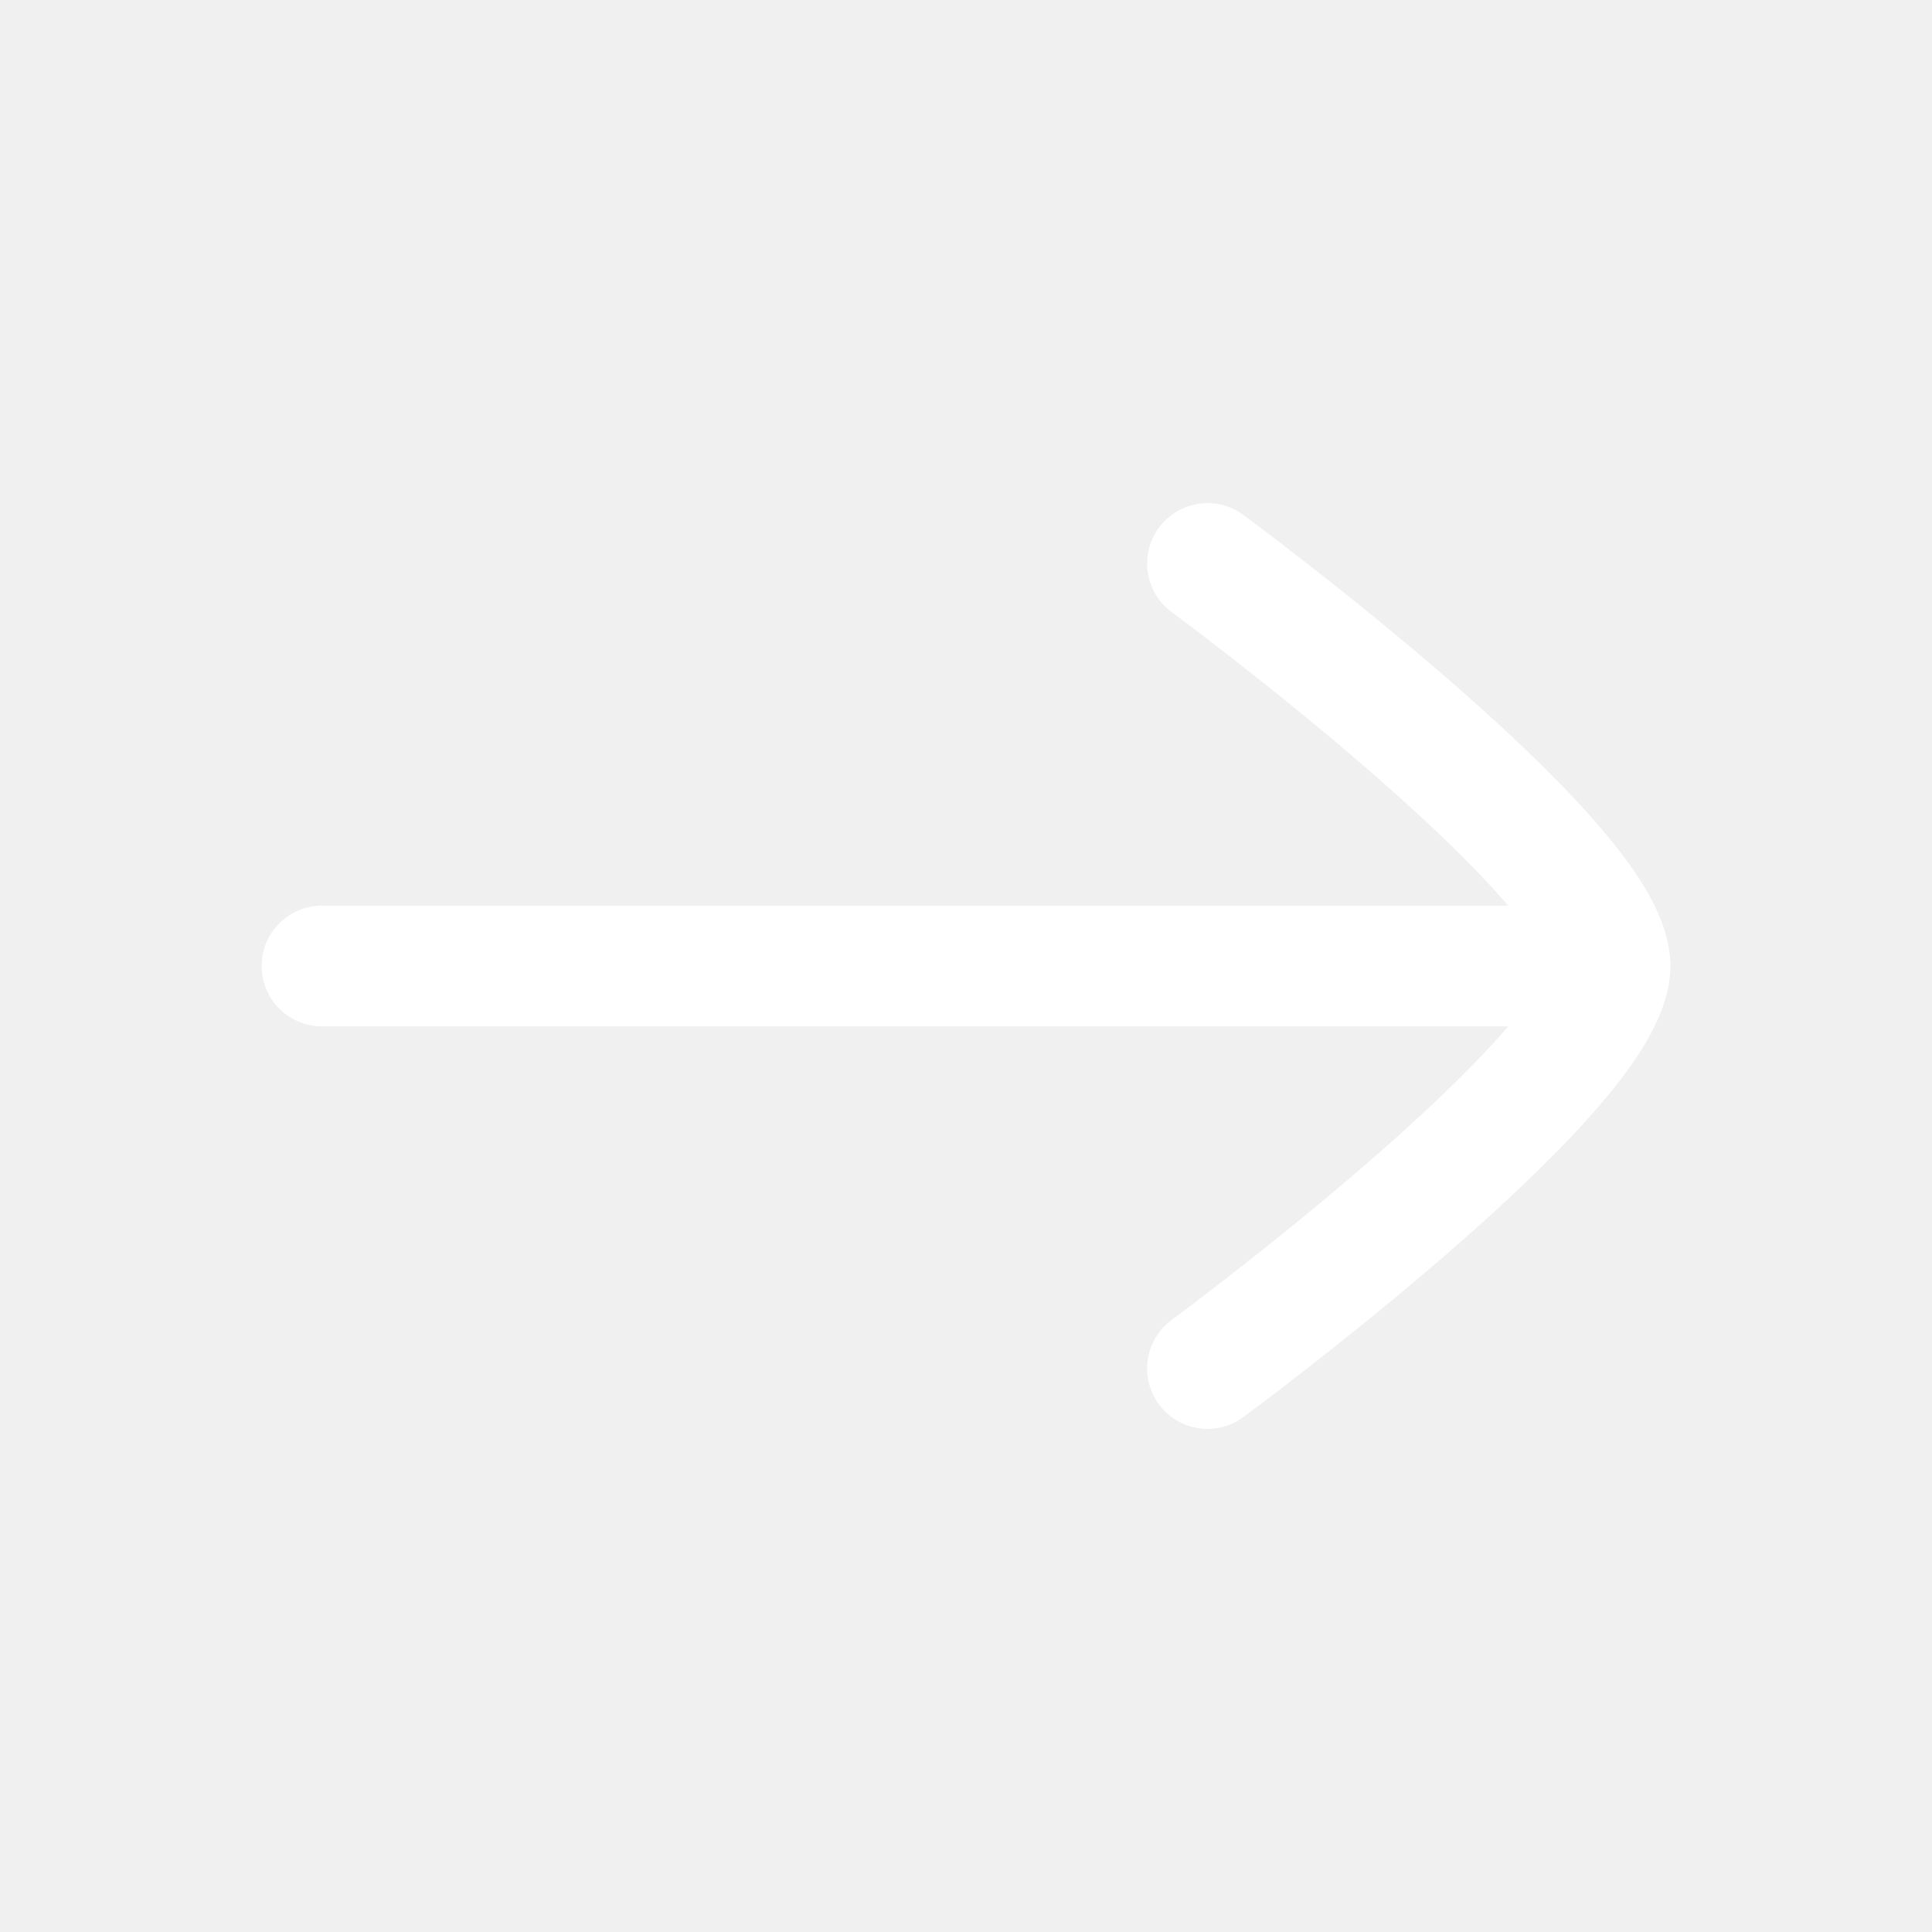
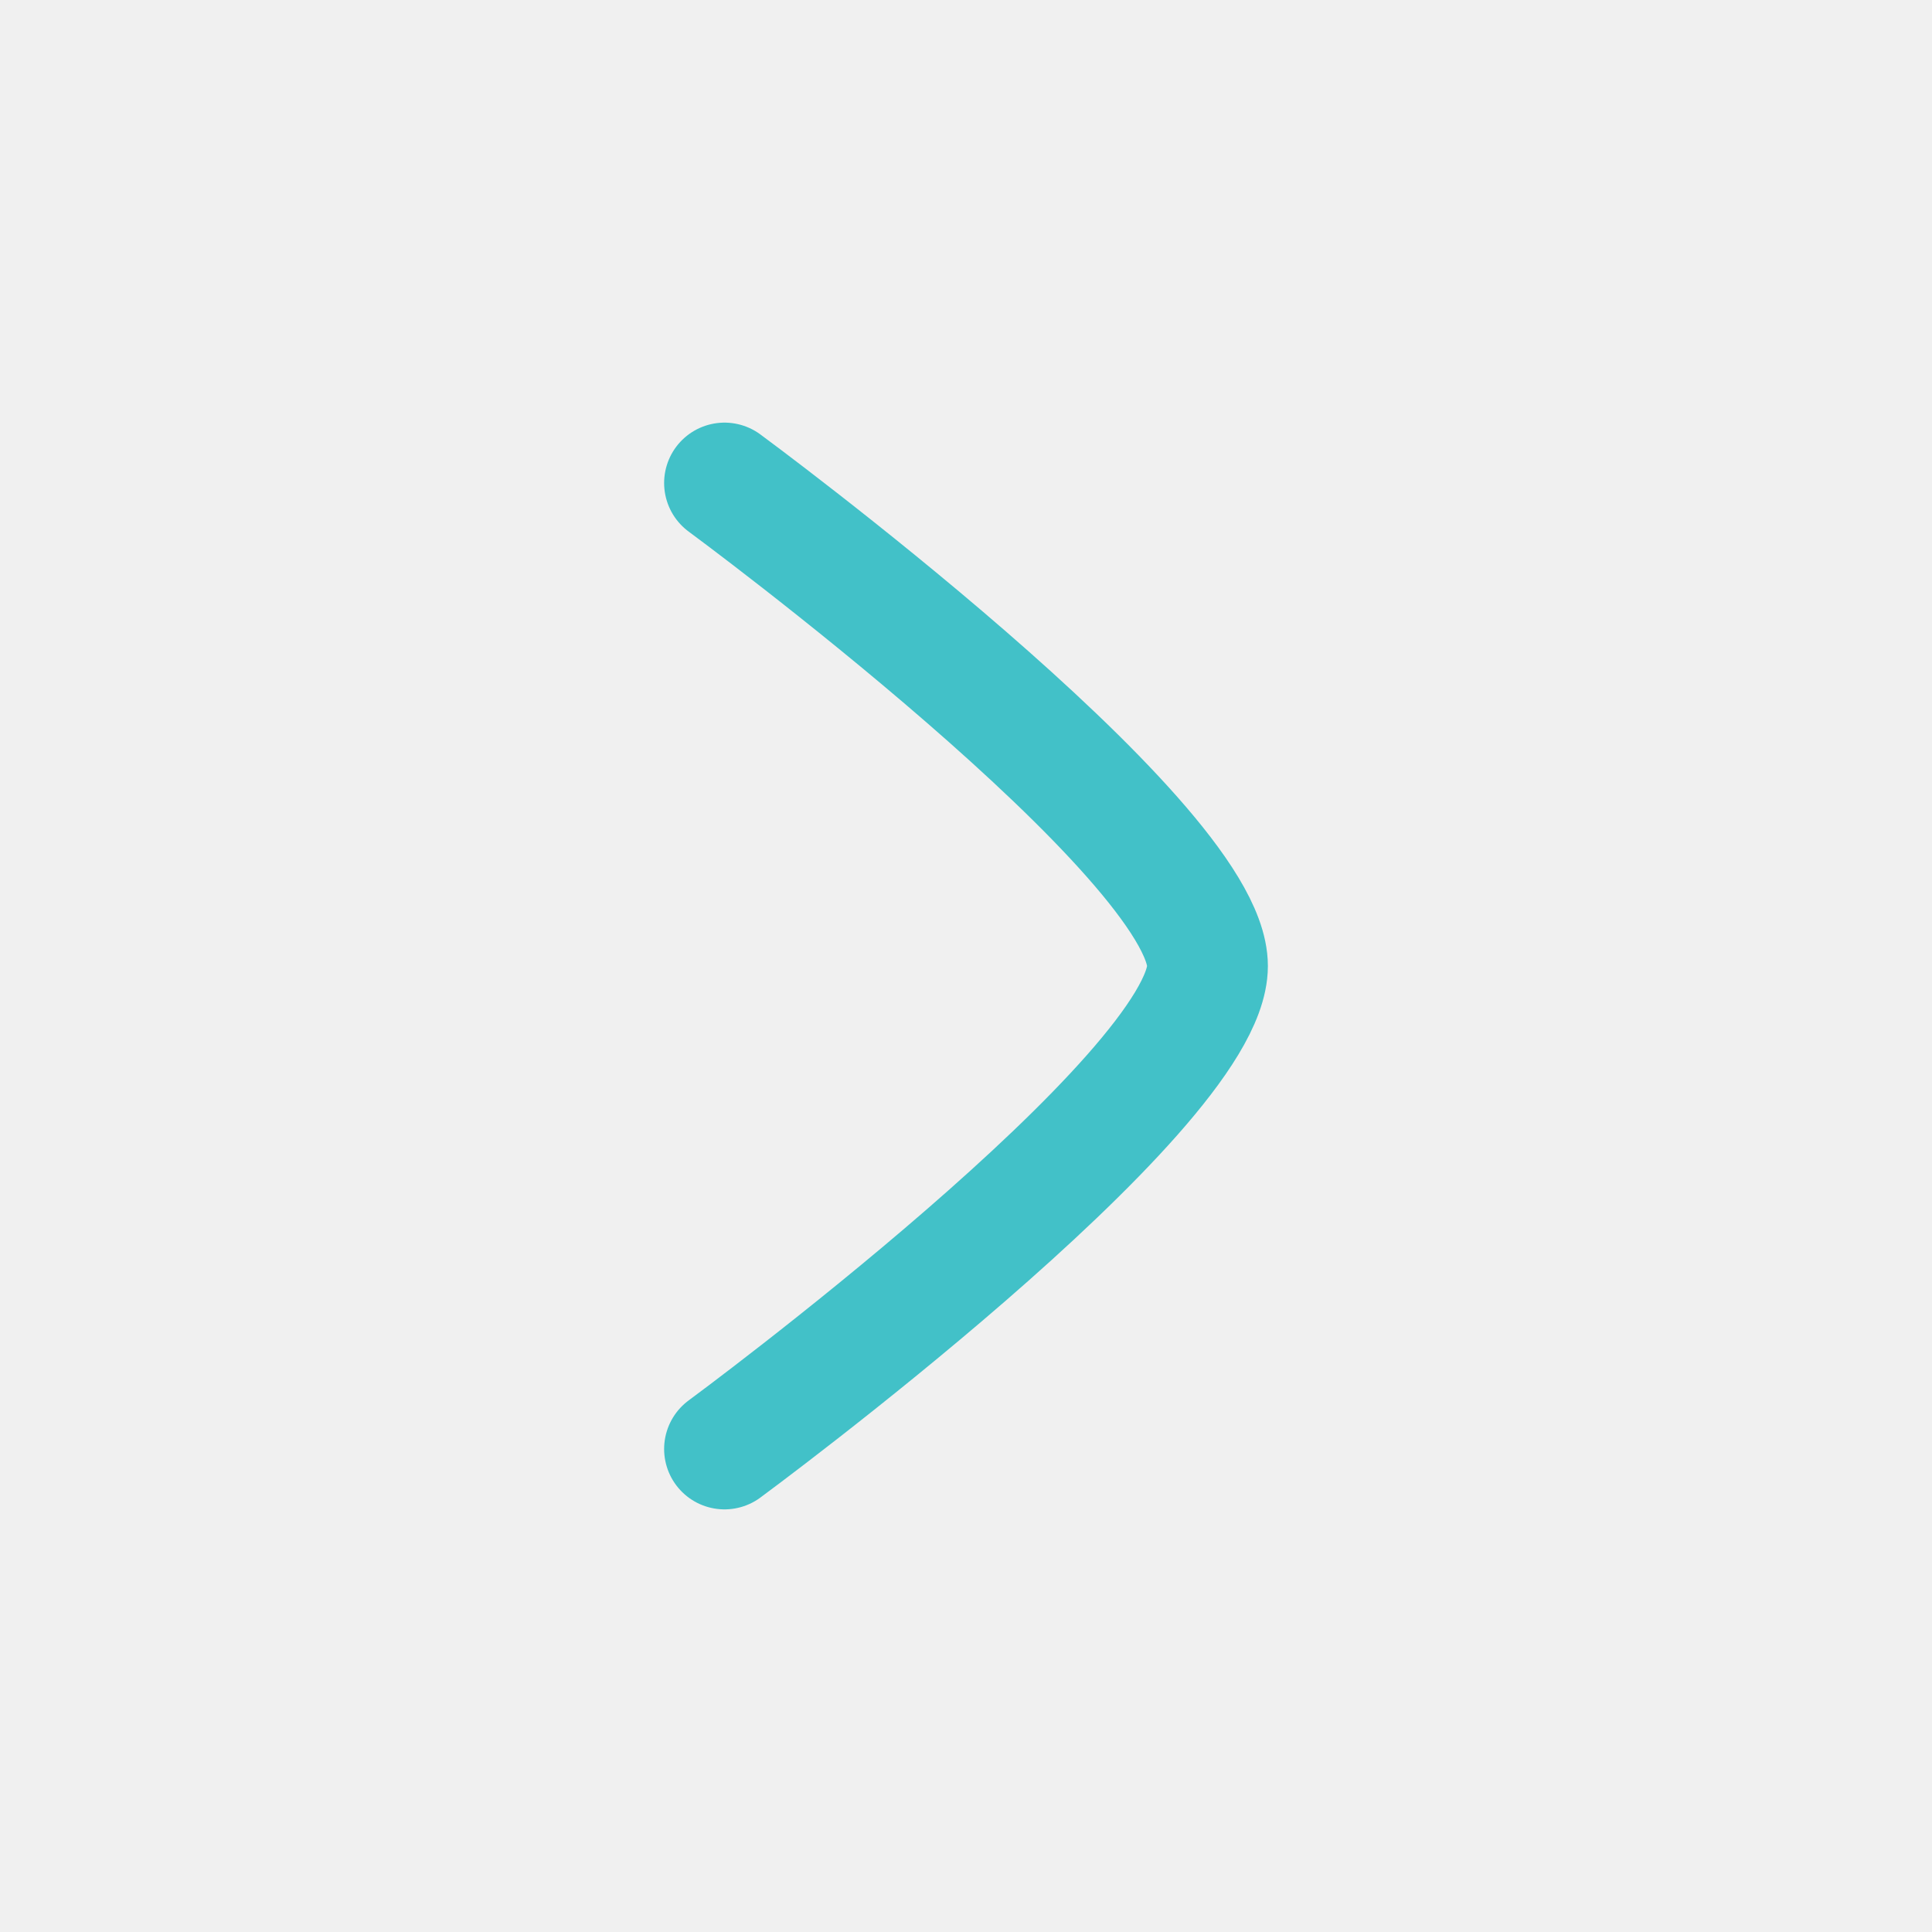
<svg xmlns="http://www.w3.org/2000/svg" width="24" height="24" viewBox="0 0 24 24" fill="none">
-   <path d="M20 12H4" stroke="white" stroke-width="1.5" stroke-linecap="round" stroke-linejoin="round" />
-   <path d="M15 17C15 17 20 13.318 20 12C20 10.682 15 7 15 7" stroke="white" stroke-width="1.5" stroke-linecap="round" stroke-linejoin="round" />
+   <path d="M9 6C9 6 15 10.419 15 12C15 13.581 9 18 9 18" stroke="#42C1C8" stroke-width="1.5" stroke-linecap="round" stroke-linejoin="round" />
</svg>
